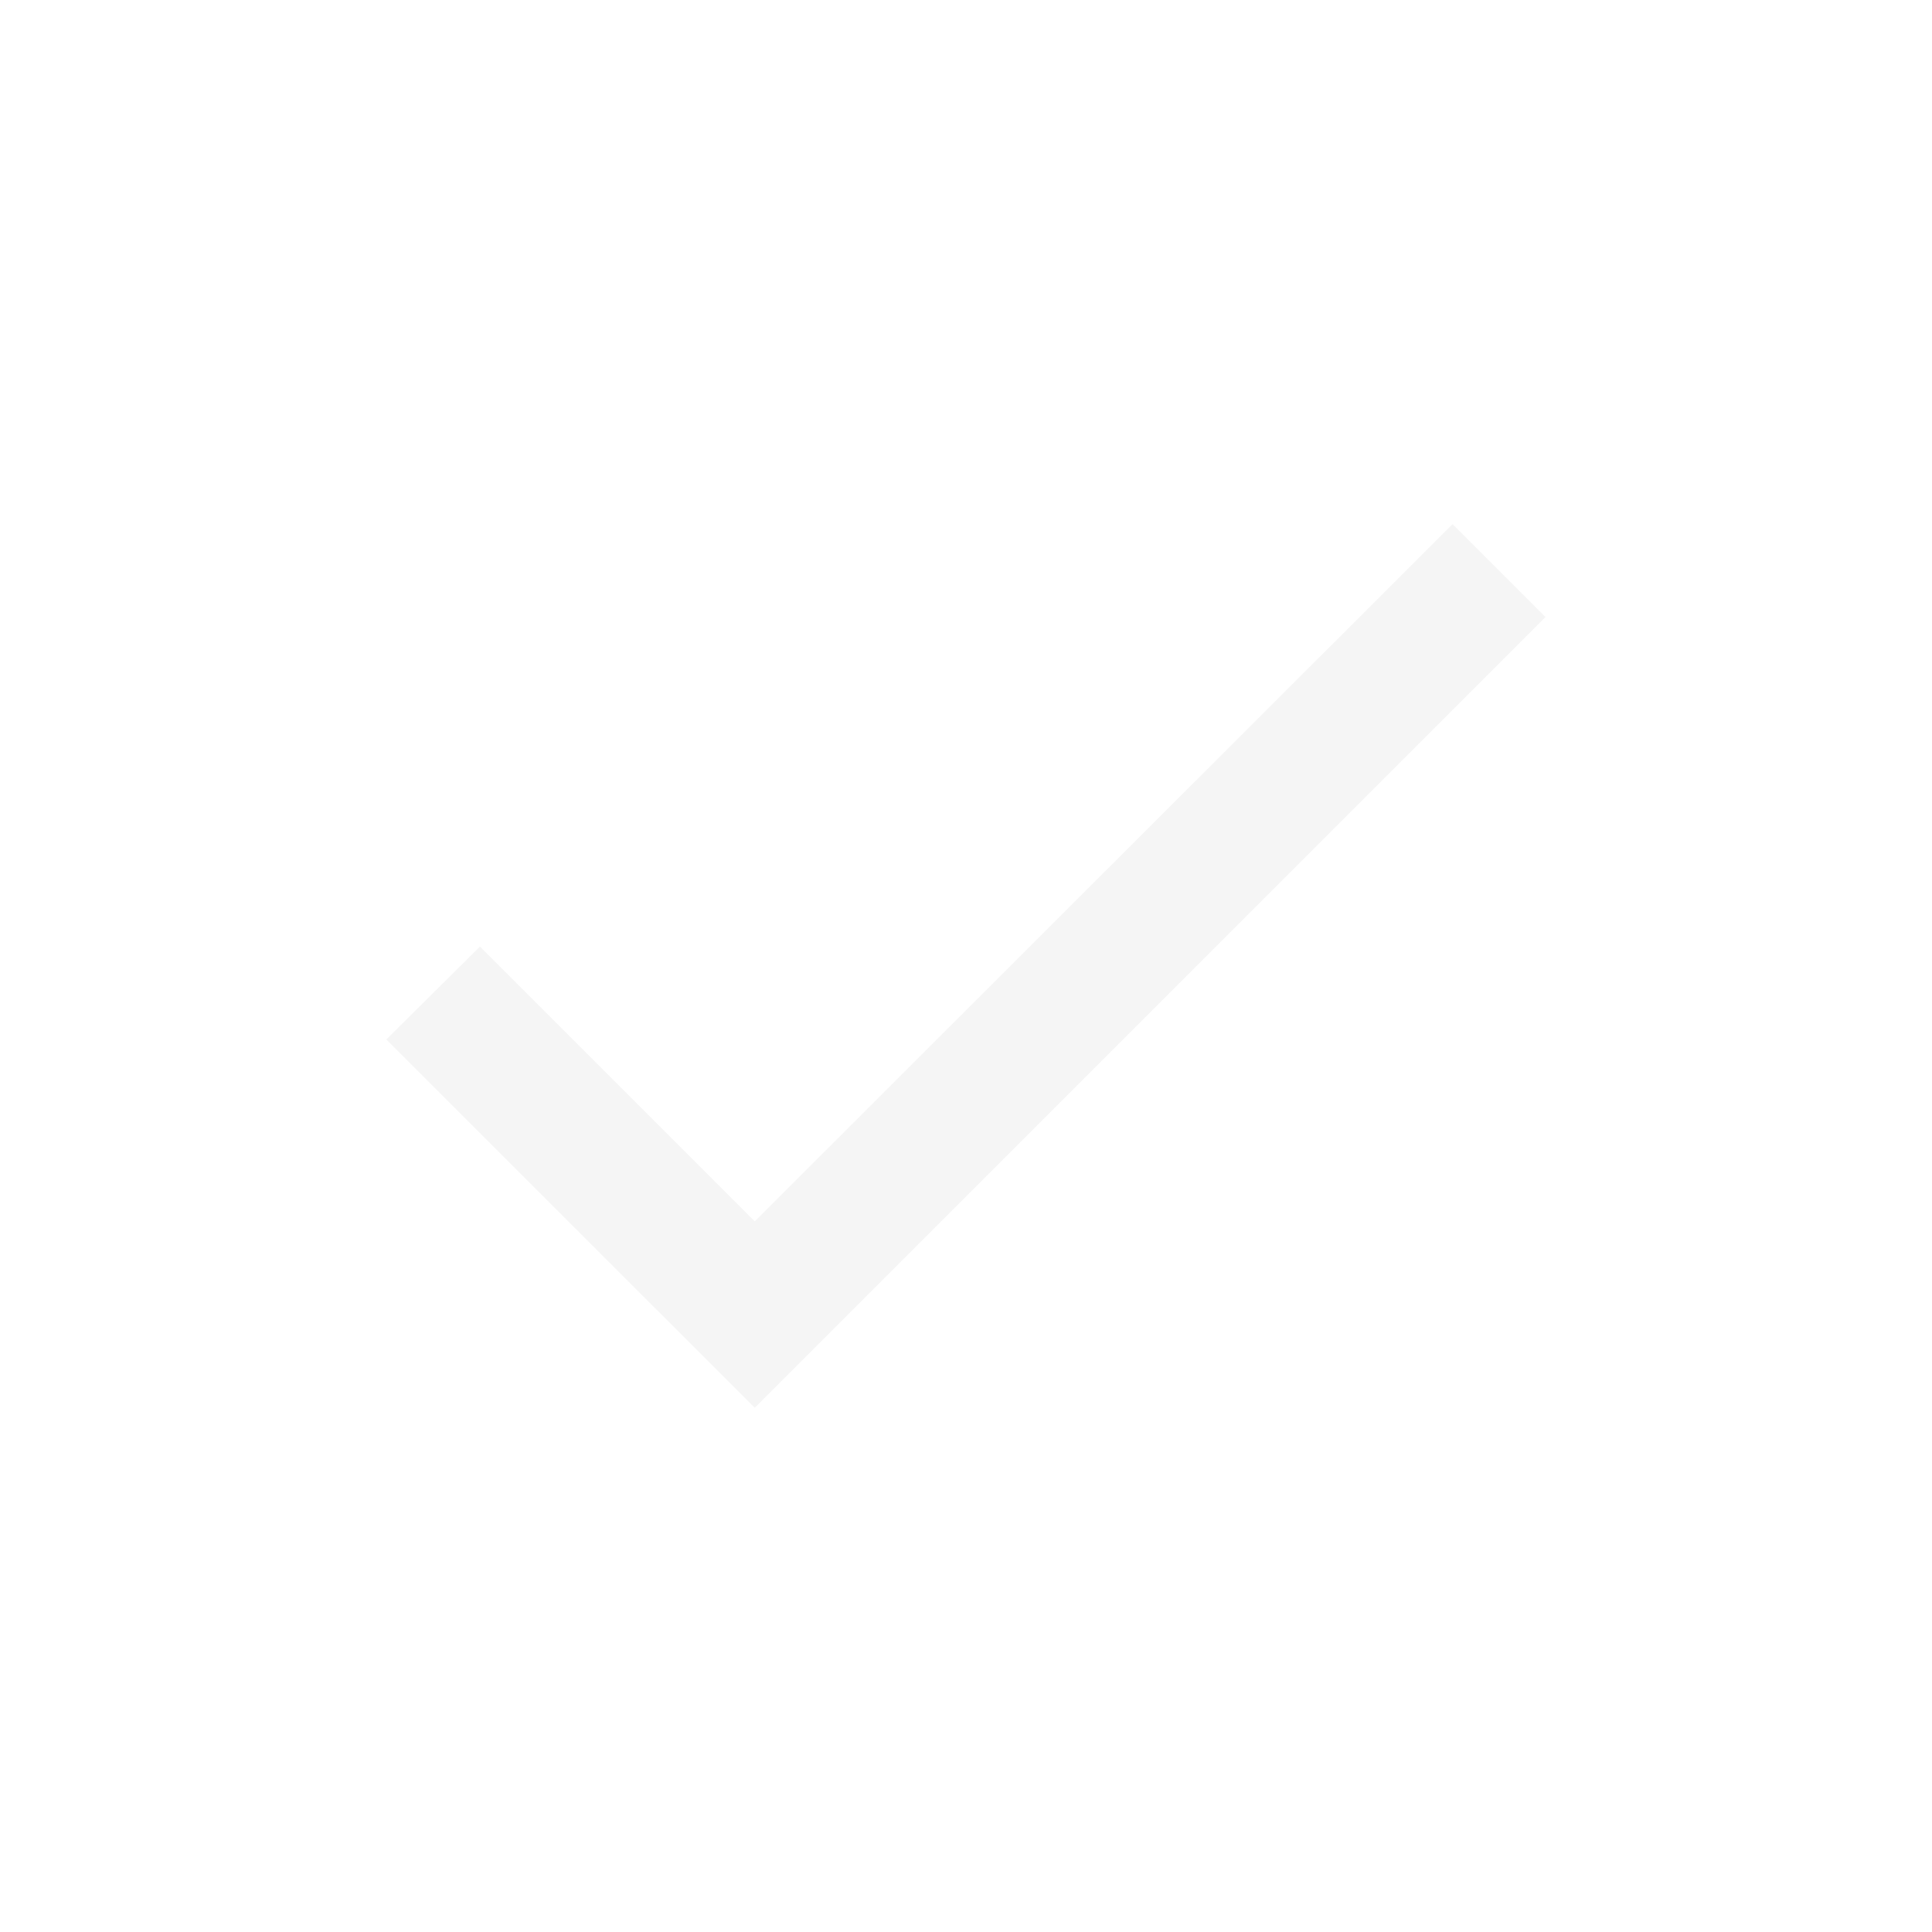
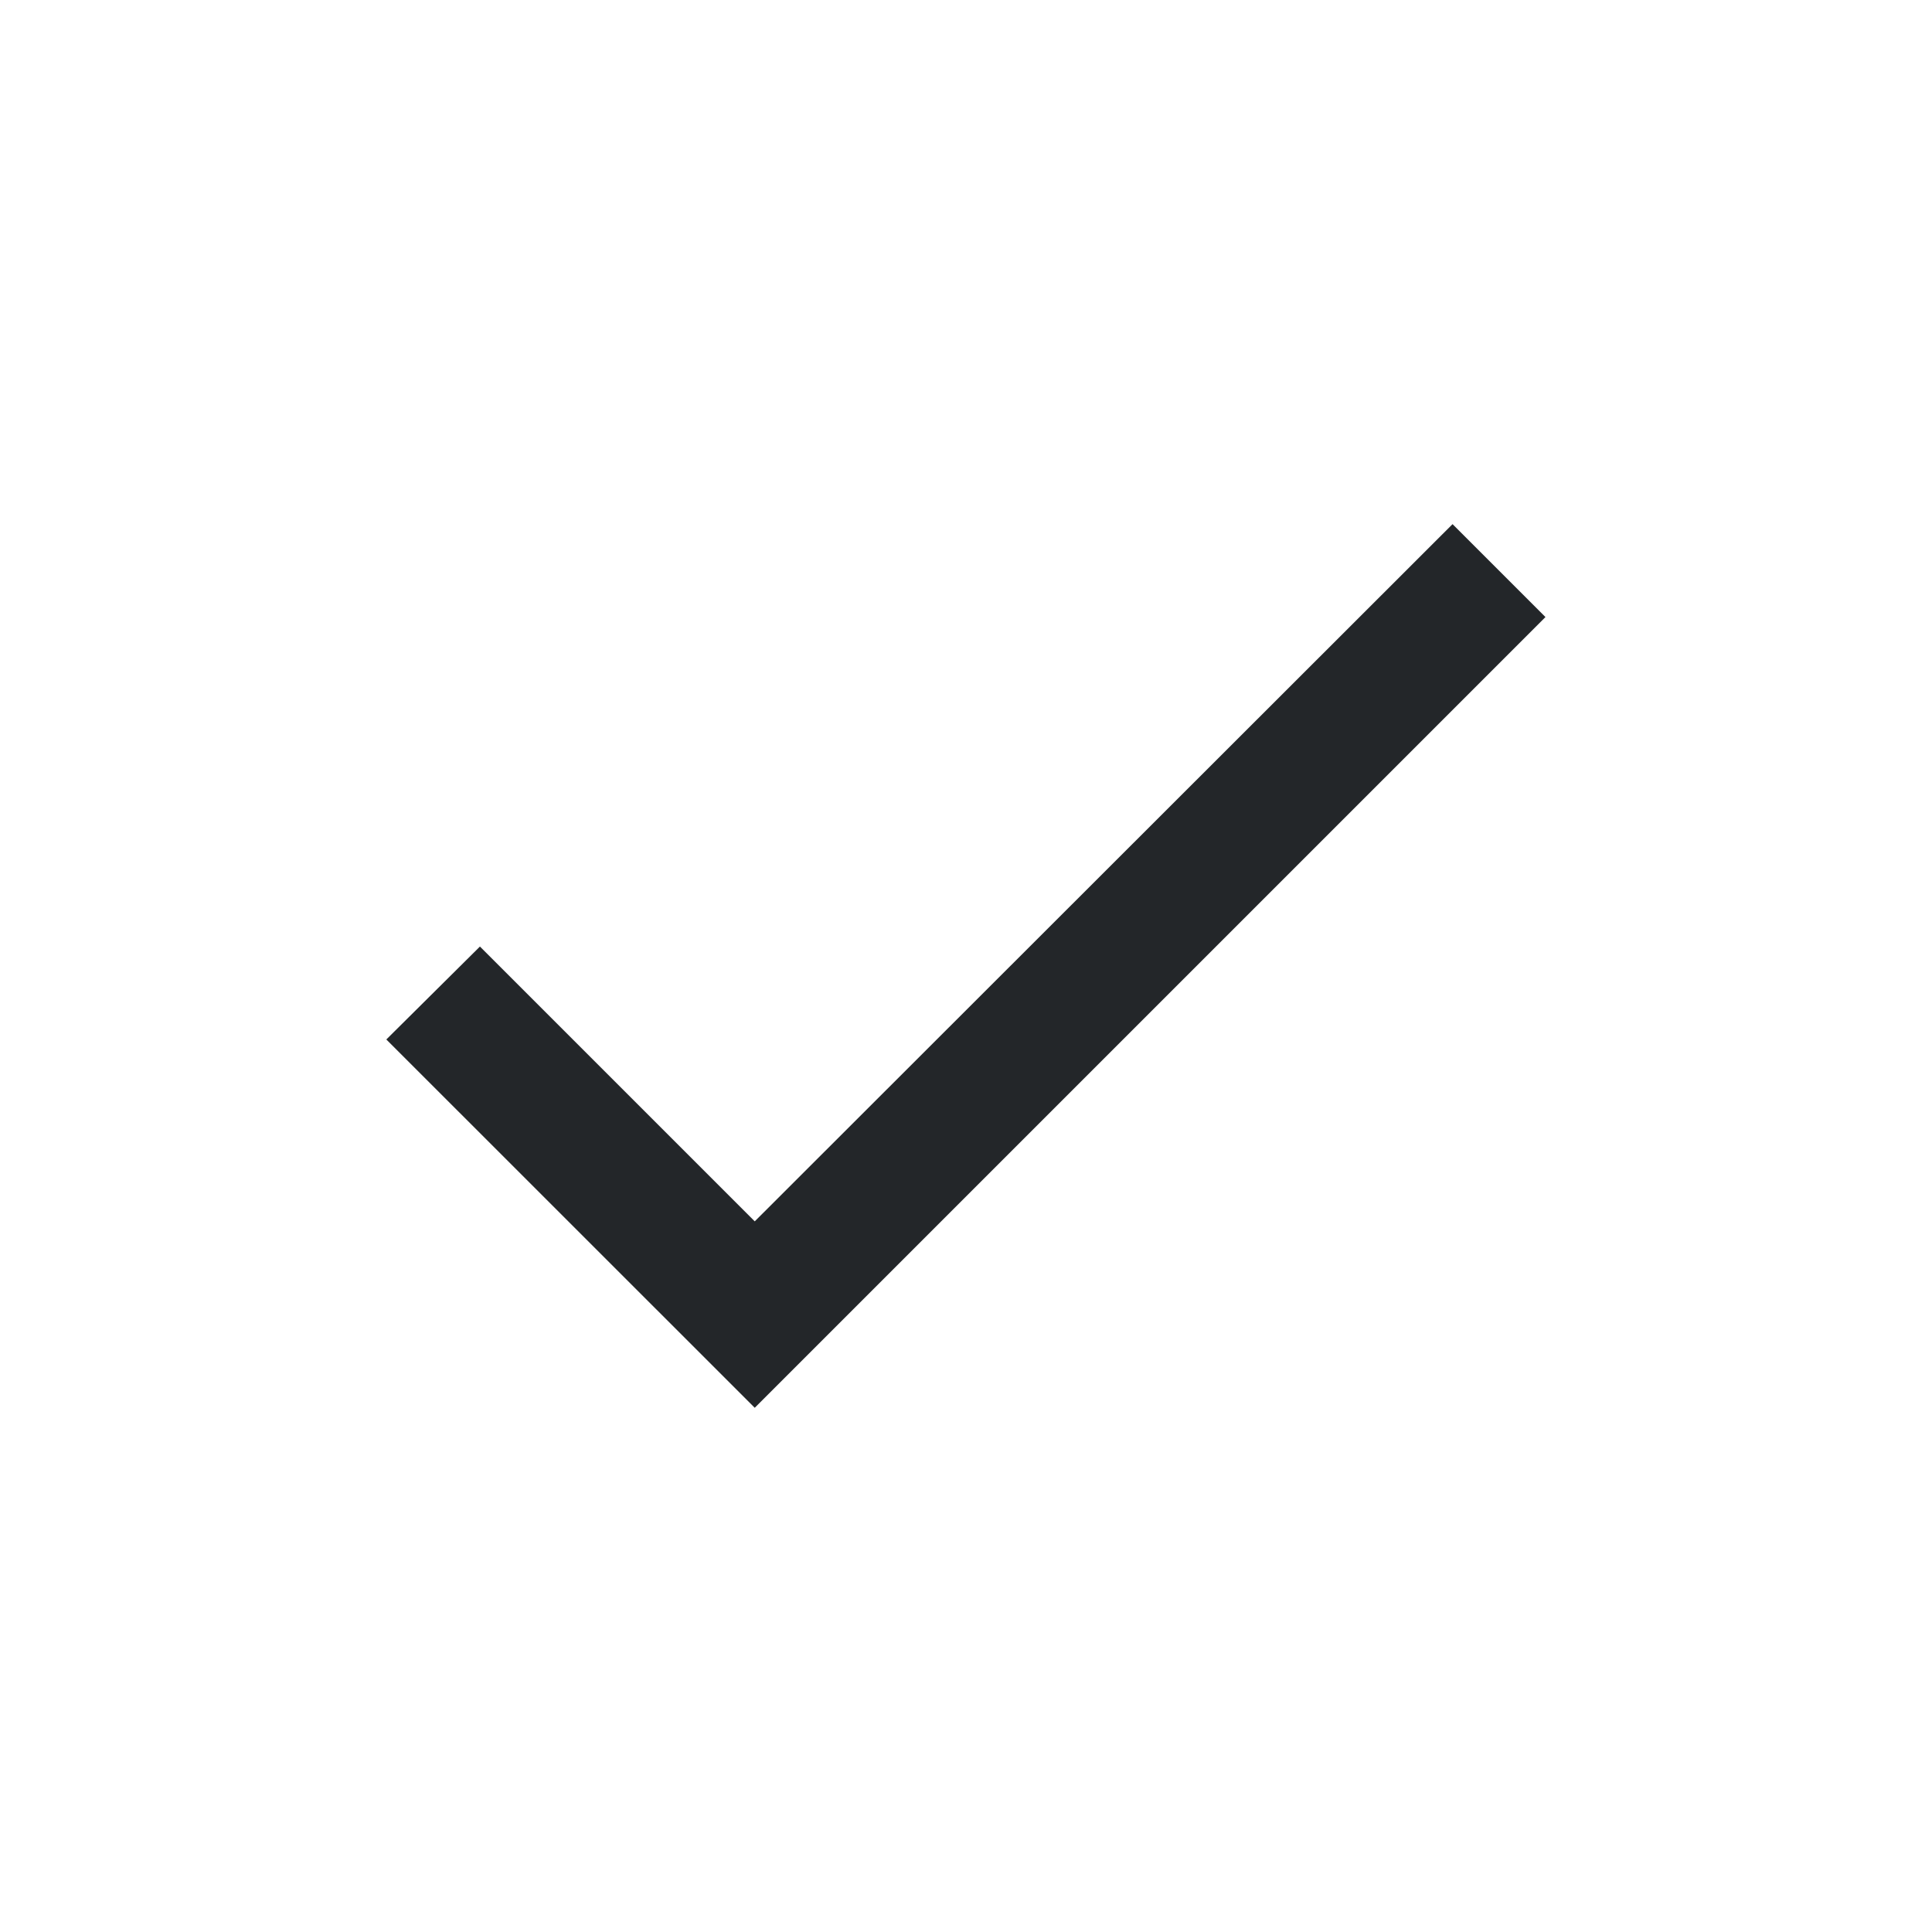
<svg xmlns="http://www.w3.org/2000/svg" width="20" height="20" viewBox="0 0 5.292 5.292" version="1.1" id="svg8">
  <defs id="defs2" />
  <g id="layer1" transform="translate(0,-291.7083)">
    <g id="g847" transform="matrix(0.05207439,0,0,0.05207453,-0.9012516,282.412)">
      <g id="g851">
        <g id="g1059" transform="matrix(1.998622,0,0,1.998619,17.32448,-313.5231)">
          <path style="opacity:1;fill:none;fill-opacity:0.494;stroke:#ffffff00;stroke-width:0.07;stroke-linecap:round;stroke-linejoin:round;stroke-miterlimit:4;stroke-dasharray:none;stroke-dashoffset:0;stroke-opacity:1;paint-order:stroke fill markers" d="M 25.4,271.6 -8.0000008e-7,246.2 H 50.8 Z" id="path883" />
          <path id="path880" d="m 25.4,271.6 25.4,25.4 H 0 Z" style="opacity:1;fill:none;fill-opacity:0.494;stroke:#ffffff00;stroke-width:0.07;stroke-linecap:round;stroke-linejoin:round;stroke-miterlimit:4;stroke-dasharray:none;stroke-dashoffset:0;stroke-opacity:1;paint-order:stroke fill markers" />
          <rect ry="5.053" y="253.849" x="7.649" height="35.529" width="35.529" id="rect870" style="opacity:1;fill:none;fill-opacity:0.494;stroke:#ffffff00;stroke-width:0.062;stroke-linecap:round;stroke-linejoin:round;stroke-miterlimit:4;stroke-dasharray:none;stroke-dashoffset:0;stroke-opacity:1;paint-order:stroke fill markers" />
          <circle r="25.397" cy="271.6" cx="25.4" id="path872" style="opacity:1;fill:none;fill-opacity:0.494;stroke:#ffffff00;stroke-width:0.076;stroke-linecap:round;stroke-linejoin:round;stroke-miterlimit:4;stroke-dasharray:none;stroke-dashoffset:0;stroke-opacity:1;paint-order:stroke fill markers" />
          <circle transform="rotate(-45)" cx="-174.09" cy="210.011" r="12.656" id="path876" style="opacity:1;fill:none;fill-opacity:0.494;stroke:#ffffff00;stroke-width:0.074;stroke-linecap:round;stroke-linejoin:round;stroke-miterlimit:4;stroke-dasharray:none;stroke-dashoffset:0;stroke-opacity:1;paint-order:stroke fill markers" />
          <path id="path904" d="m 25.4,271.6 -25.4,25.4 v -50.8 z" style="opacity:1;fill:none;fill-opacity:0.494;stroke:#ffffff00;stroke-width:0.07;stroke-linecap:round;stroke-linejoin:round;stroke-miterlimit:4;stroke-dasharray:none;stroke-dashoffset:0;stroke-opacity:1;paint-order:stroke fill markers" />
          <path style="opacity:1;fill:none;fill-opacity:0.494;stroke:#ffffff00;stroke-width:0.07;stroke-linecap:round;stroke-linejoin:round;stroke-miterlimit:4;stroke-dasharray:none;stroke-dashoffset:0;stroke-opacity:1;paint-order:stroke fill markers" d="m 25.4,271.6 25.4,-25.4 v 50.8 z" id="path906" />
          <rect ry="5.051" y="256.393" x="2.566" height="30.44" width="45.694" id="rect837" style="opacity:1;fill:none;fill-opacity:0.494;stroke:#ffffff00;stroke-width:0.066;stroke-linecap:round;stroke-linejoin:round;stroke-miterlimit:4;stroke-dasharray:none;stroke-dashoffset:0;stroke-opacity:1;paint-order:stroke fill markers" />
          <rect style="opacity:1;fill:none;fill-opacity:0.494;stroke:#ffffff00;stroke-width:0.066;stroke-linecap:round;stroke-linejoin:round;stroke-miterlimit:4;stroke-dasharray:none;stroke-dashoffset:0;stroke-opacity:1;paint-order:stroke fill markers" id="rect831" width="45.694" height="30.441" x="248.766" y="-40.633" ry="5.051" transform="rotate(90)" />
        </g>
      </g>
    </g>
    <path style="opacity:1;fill:#ffc107;fill-opacity:1;stroke:none;stroke-width:0.386;stroke-miterlimit:4;stroke-dasharray:none;stroke-opacity:1" d="m 50.206,401.677 c 110.217,0.713 55.109,0.356 0,0 z" id="rect997" />
    <g style="fill:#4caf50" id="g858" transform="matrix(0.2645833,0,0,0.2645833,-6.085416,290.1209)">
      <g id="g870" transform="translate(-0.1864698,-1.391132)">
-         <path d="M 31,20.035 28.155,17.19 27.186,18.152 31,21.965 l 8.186,-8.186 -0.962,-0.962 z" id="path846-3" style="fill:#f5f5f5;stroke-width:0.682" />
+         <path d="M 31,20.035 28.155,17.19 27.186,18.152 31,21.965 l 8.186,-8.186 -0.962,-0.962 z" id="path846-3" style="fill:#232629;stroke-width:0.682" />
      </g>
    </g>
  </g>
</svg>
